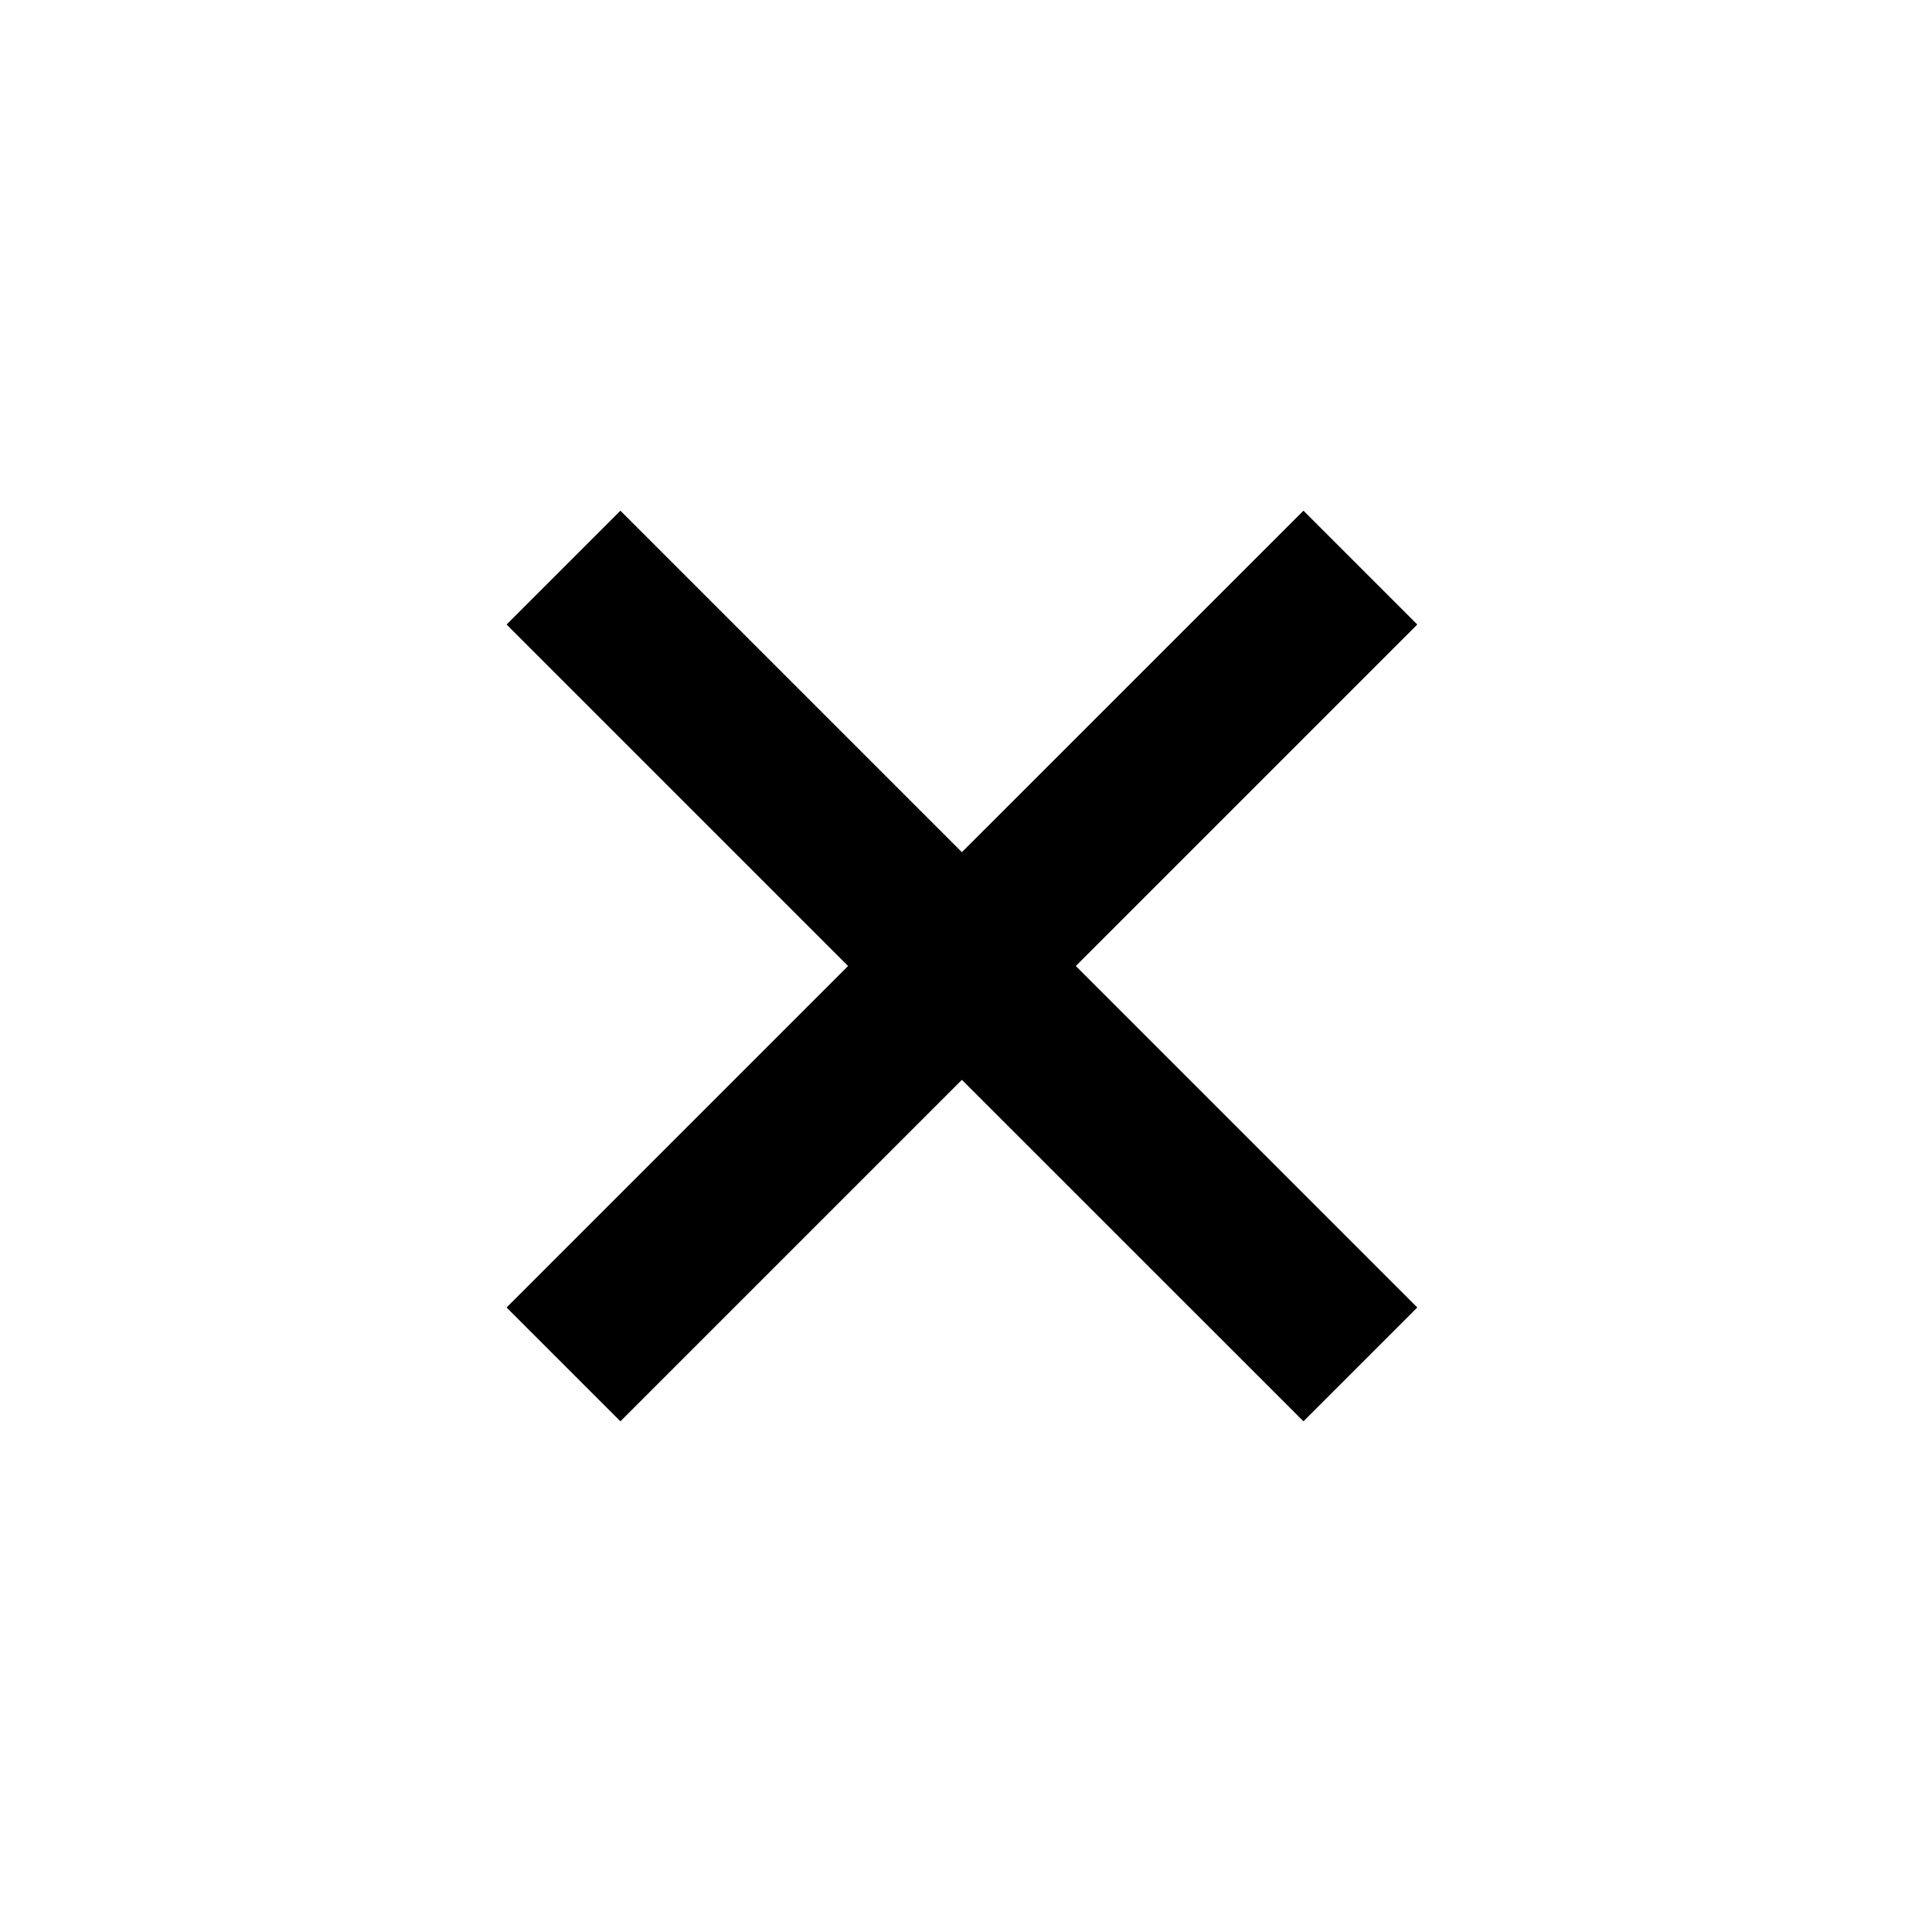
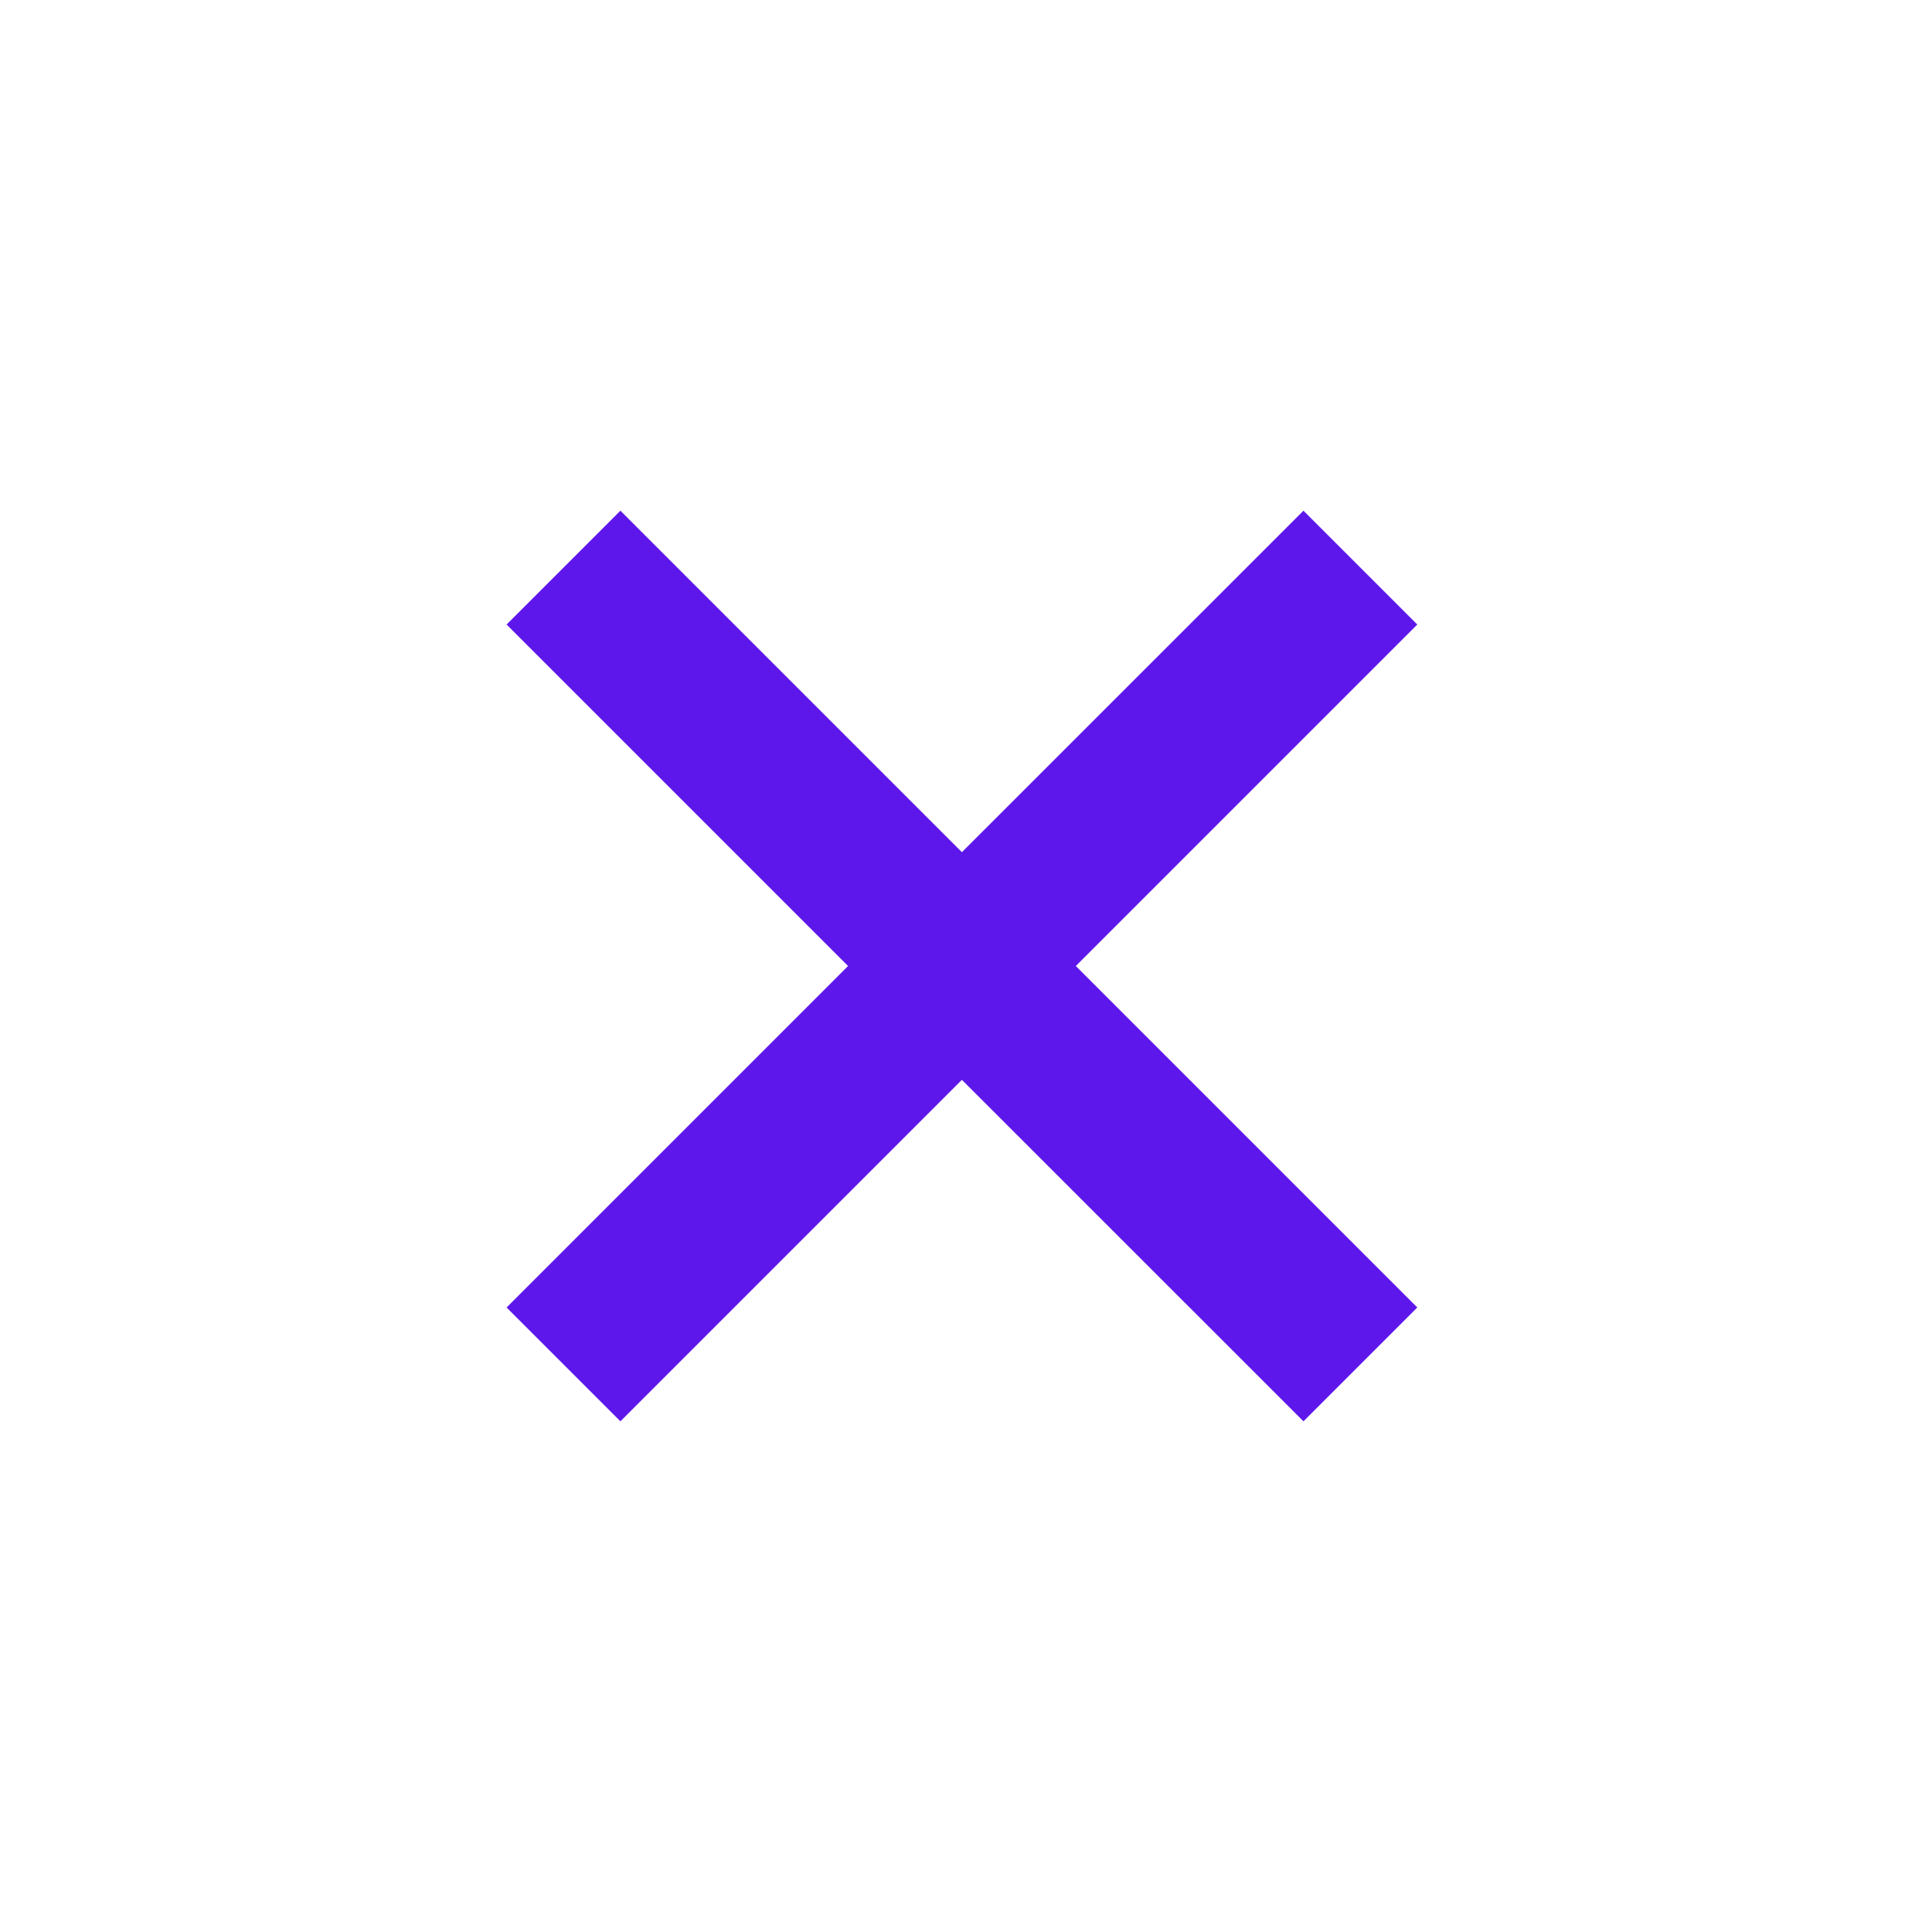
- <svg xmlns="http://www.w3.org/2000/svg" width="24" height="24" viewBox="0 0 24 24" style="fill: rgba(0, 0, 0, 1);transform: ;msFilter:;">
+ <svg xmlns="http://www.w3.org/2000/svg" width="24" height="24" viewBox="0 0 24 24" style="fill: #5e17eb ;transform: ;msFilter:;">
  <path d="m16.192 6.344-4.243 4.242-4.242-4.242-1.414 1.414L10.535 12l-4.242 4.242 1.414 1.414 4.242-4.242 4.243 4.242 1.414-1.414L13.364 12l4.242-4.242z" />
</svg>
